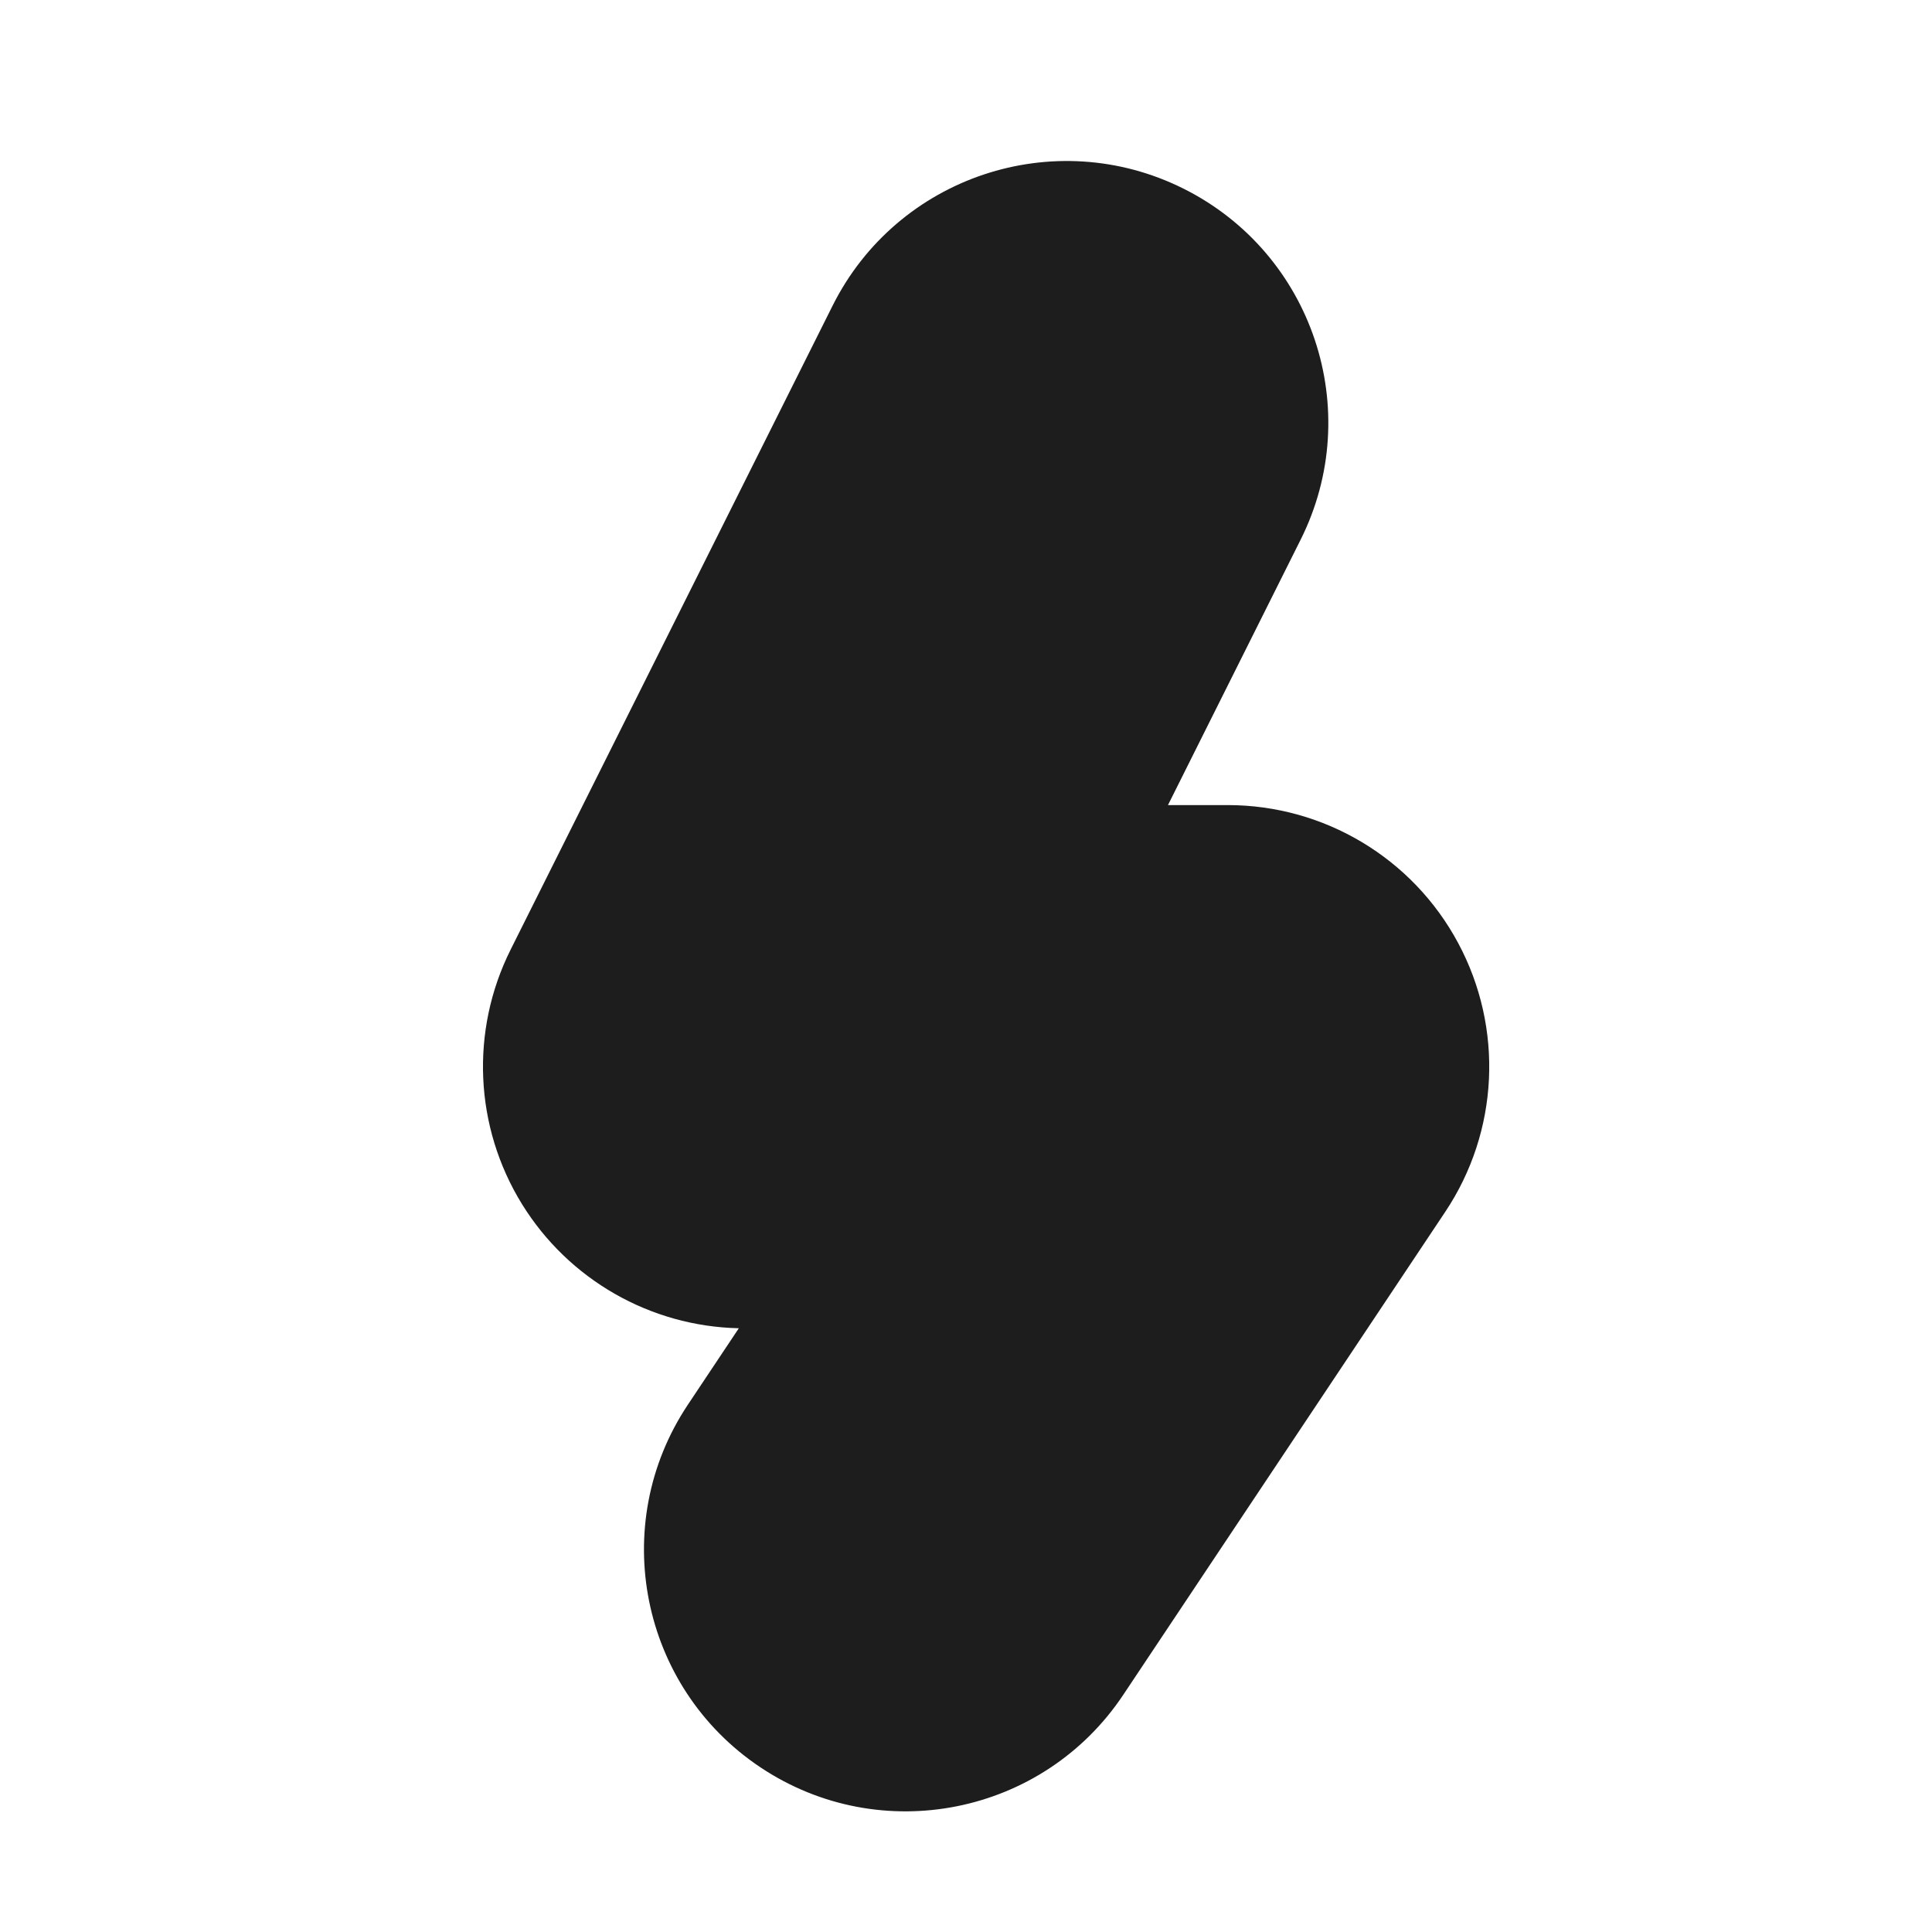
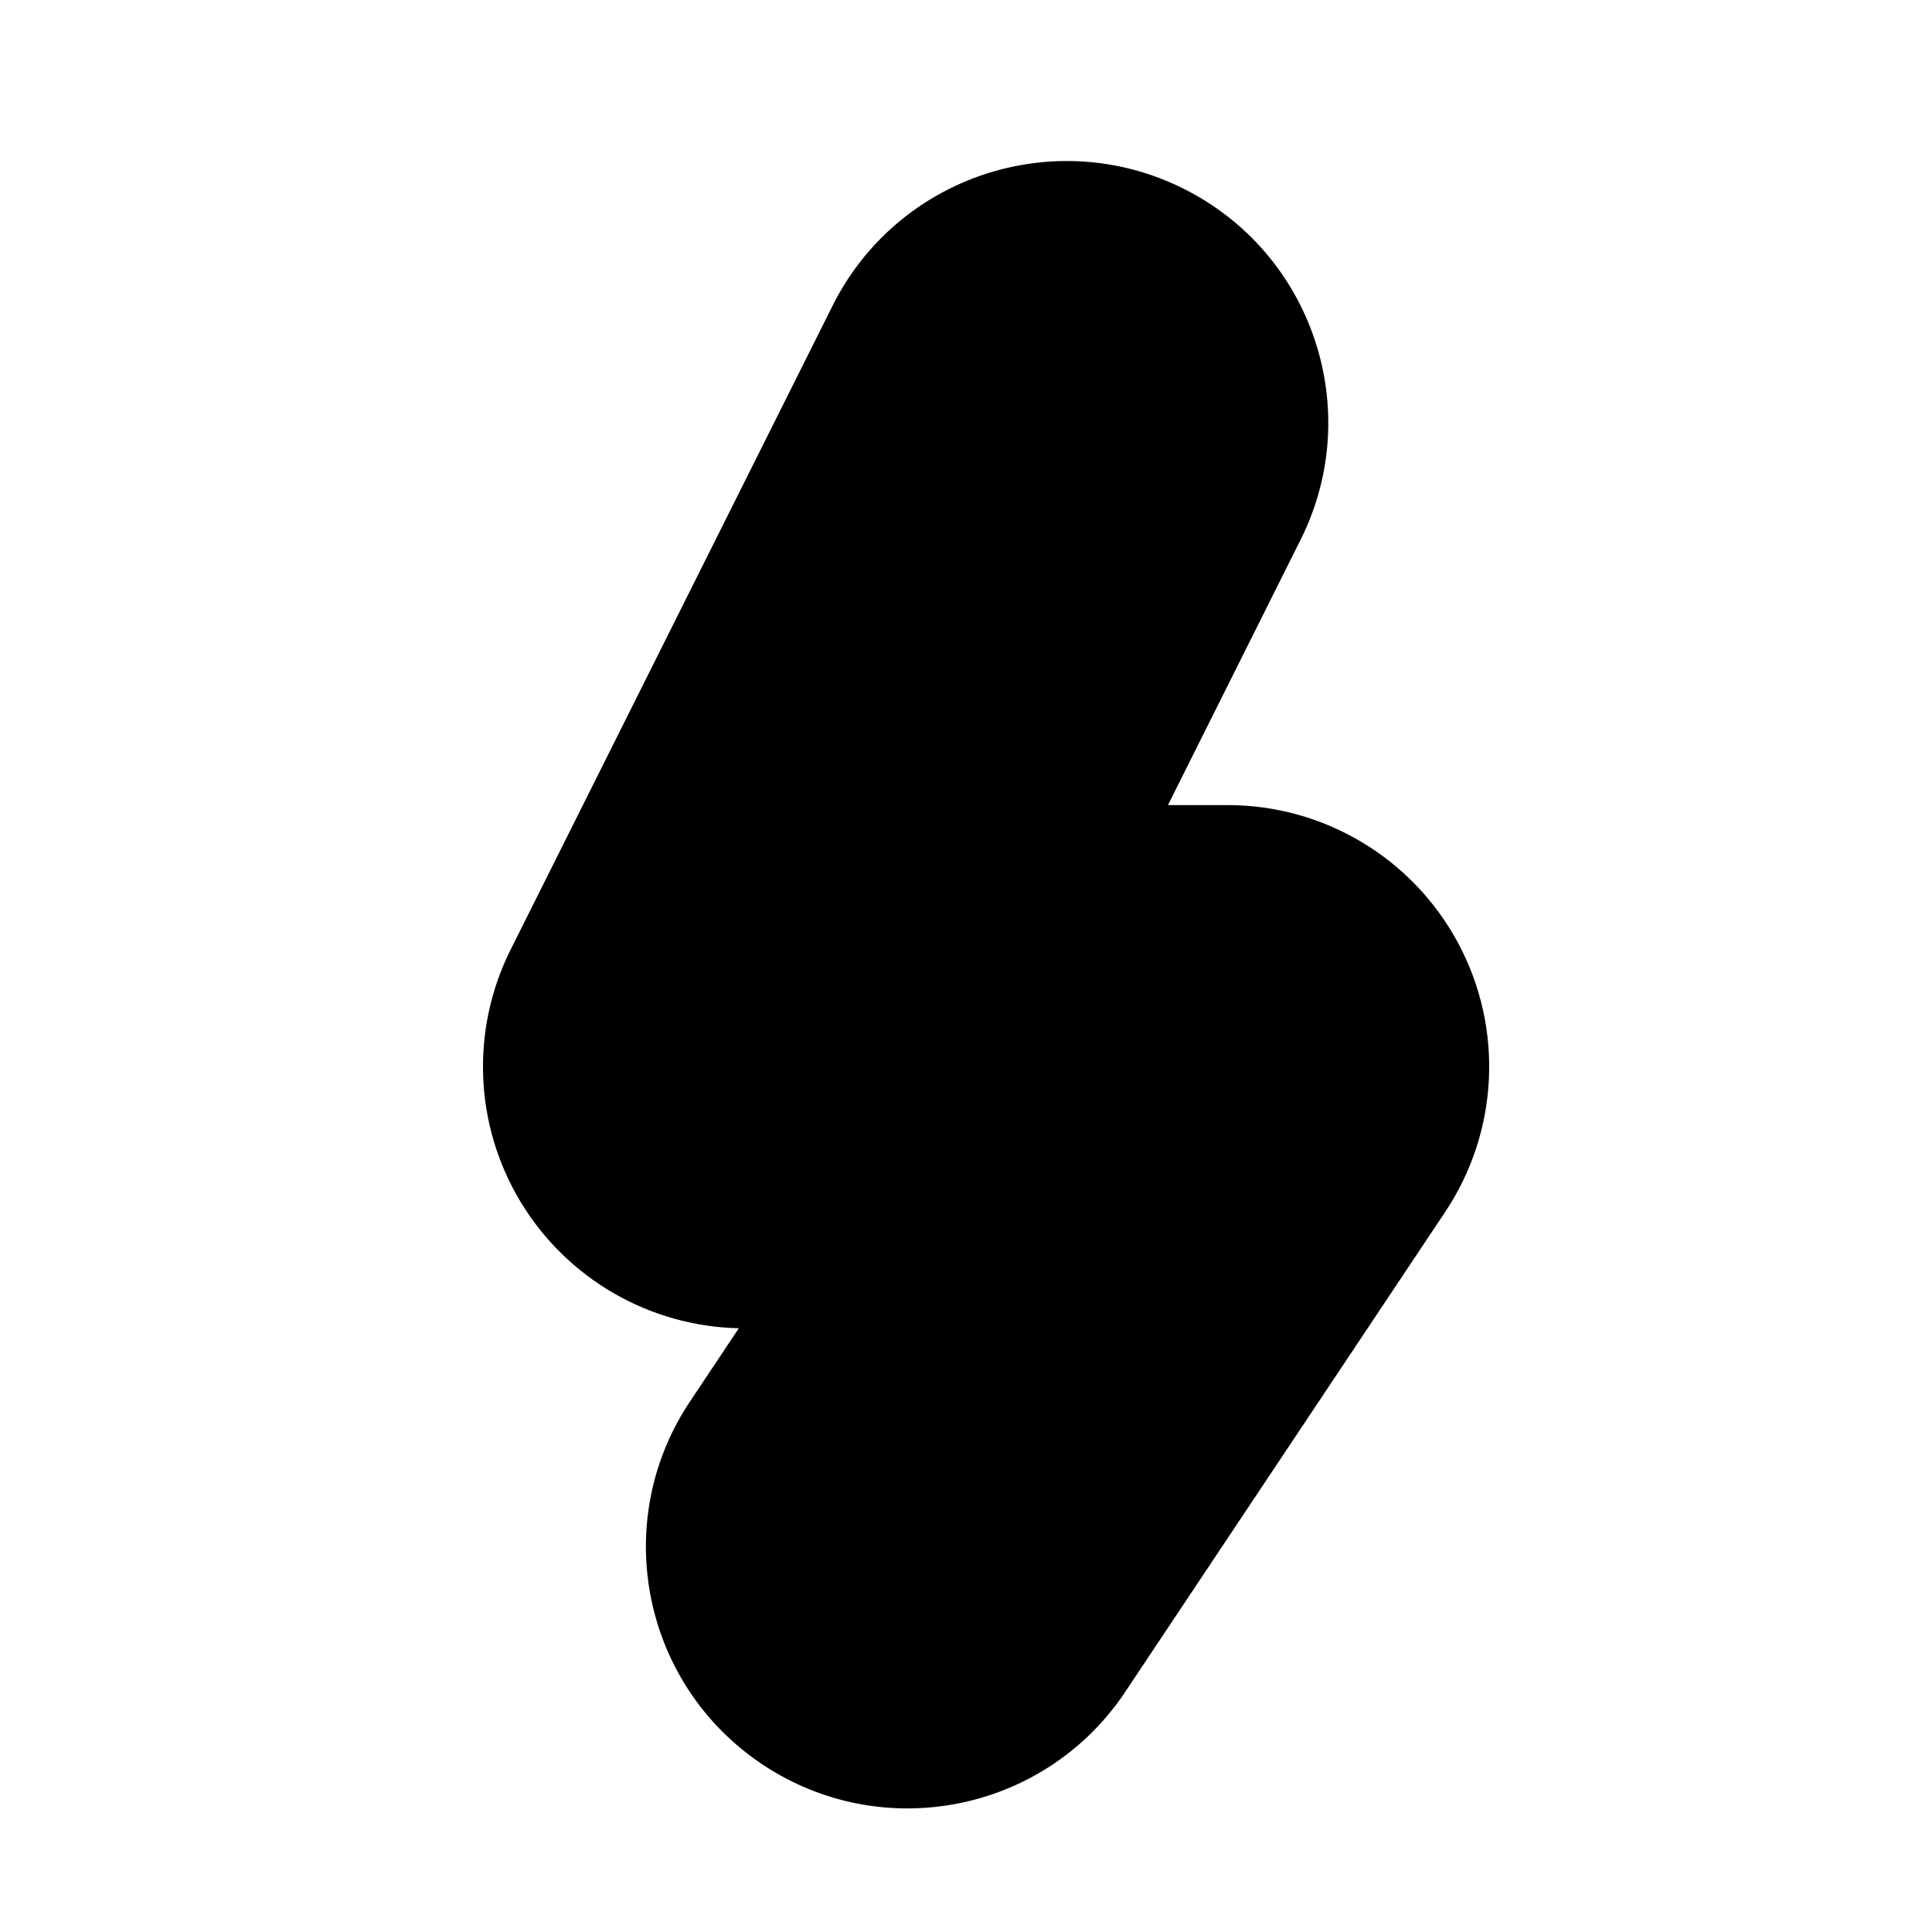
- <svg xmlns="http://www.w3.org/2000/svg" width="24" height="24" viewBox="0 0 24 24" fill="none">
-   <path d="M14.703 2.344C13.098 1.541 11.146 2.192 10.343 3.797L6.343 11.797C5.839 12.805 5.893 14.001 6.485 14.959C7.065 15.897 8.079 16.476 9.178 16.5L8.546 17.448C7.55 18.941 7.954 20.959 9.447 21.955C10.941 22.951 12.959 22.547 13.954 21.053L17.954 15.053C18.619 14.056 18.681 12.774 18.115 11.717C17.55 10.66 16.449 10.001 15.25 10.001H14.509L16.157 6.704C16.96 5.099 16.309 3.147 14.703 2.344Z" fill="#1D1D1D" />
+ <svg xmlns="http://www.w3.org/2000/svg" viewBox="0 0 24 24">
+   <path d="M14.703 2.344a3.25 3.25 0 0 0-4.36 1.453l-4 8A3.25 3.25 0 0 0 9.178 16.5l-.632.948a3.25 3.25 0 0 0 5.408 3.605l4-6a3.25 3.25 0 0 0-2.704-5.052h-.741l1.648-3.297a3.25 3.25 0 0 0-1.454-4.36z" />
</svg>
